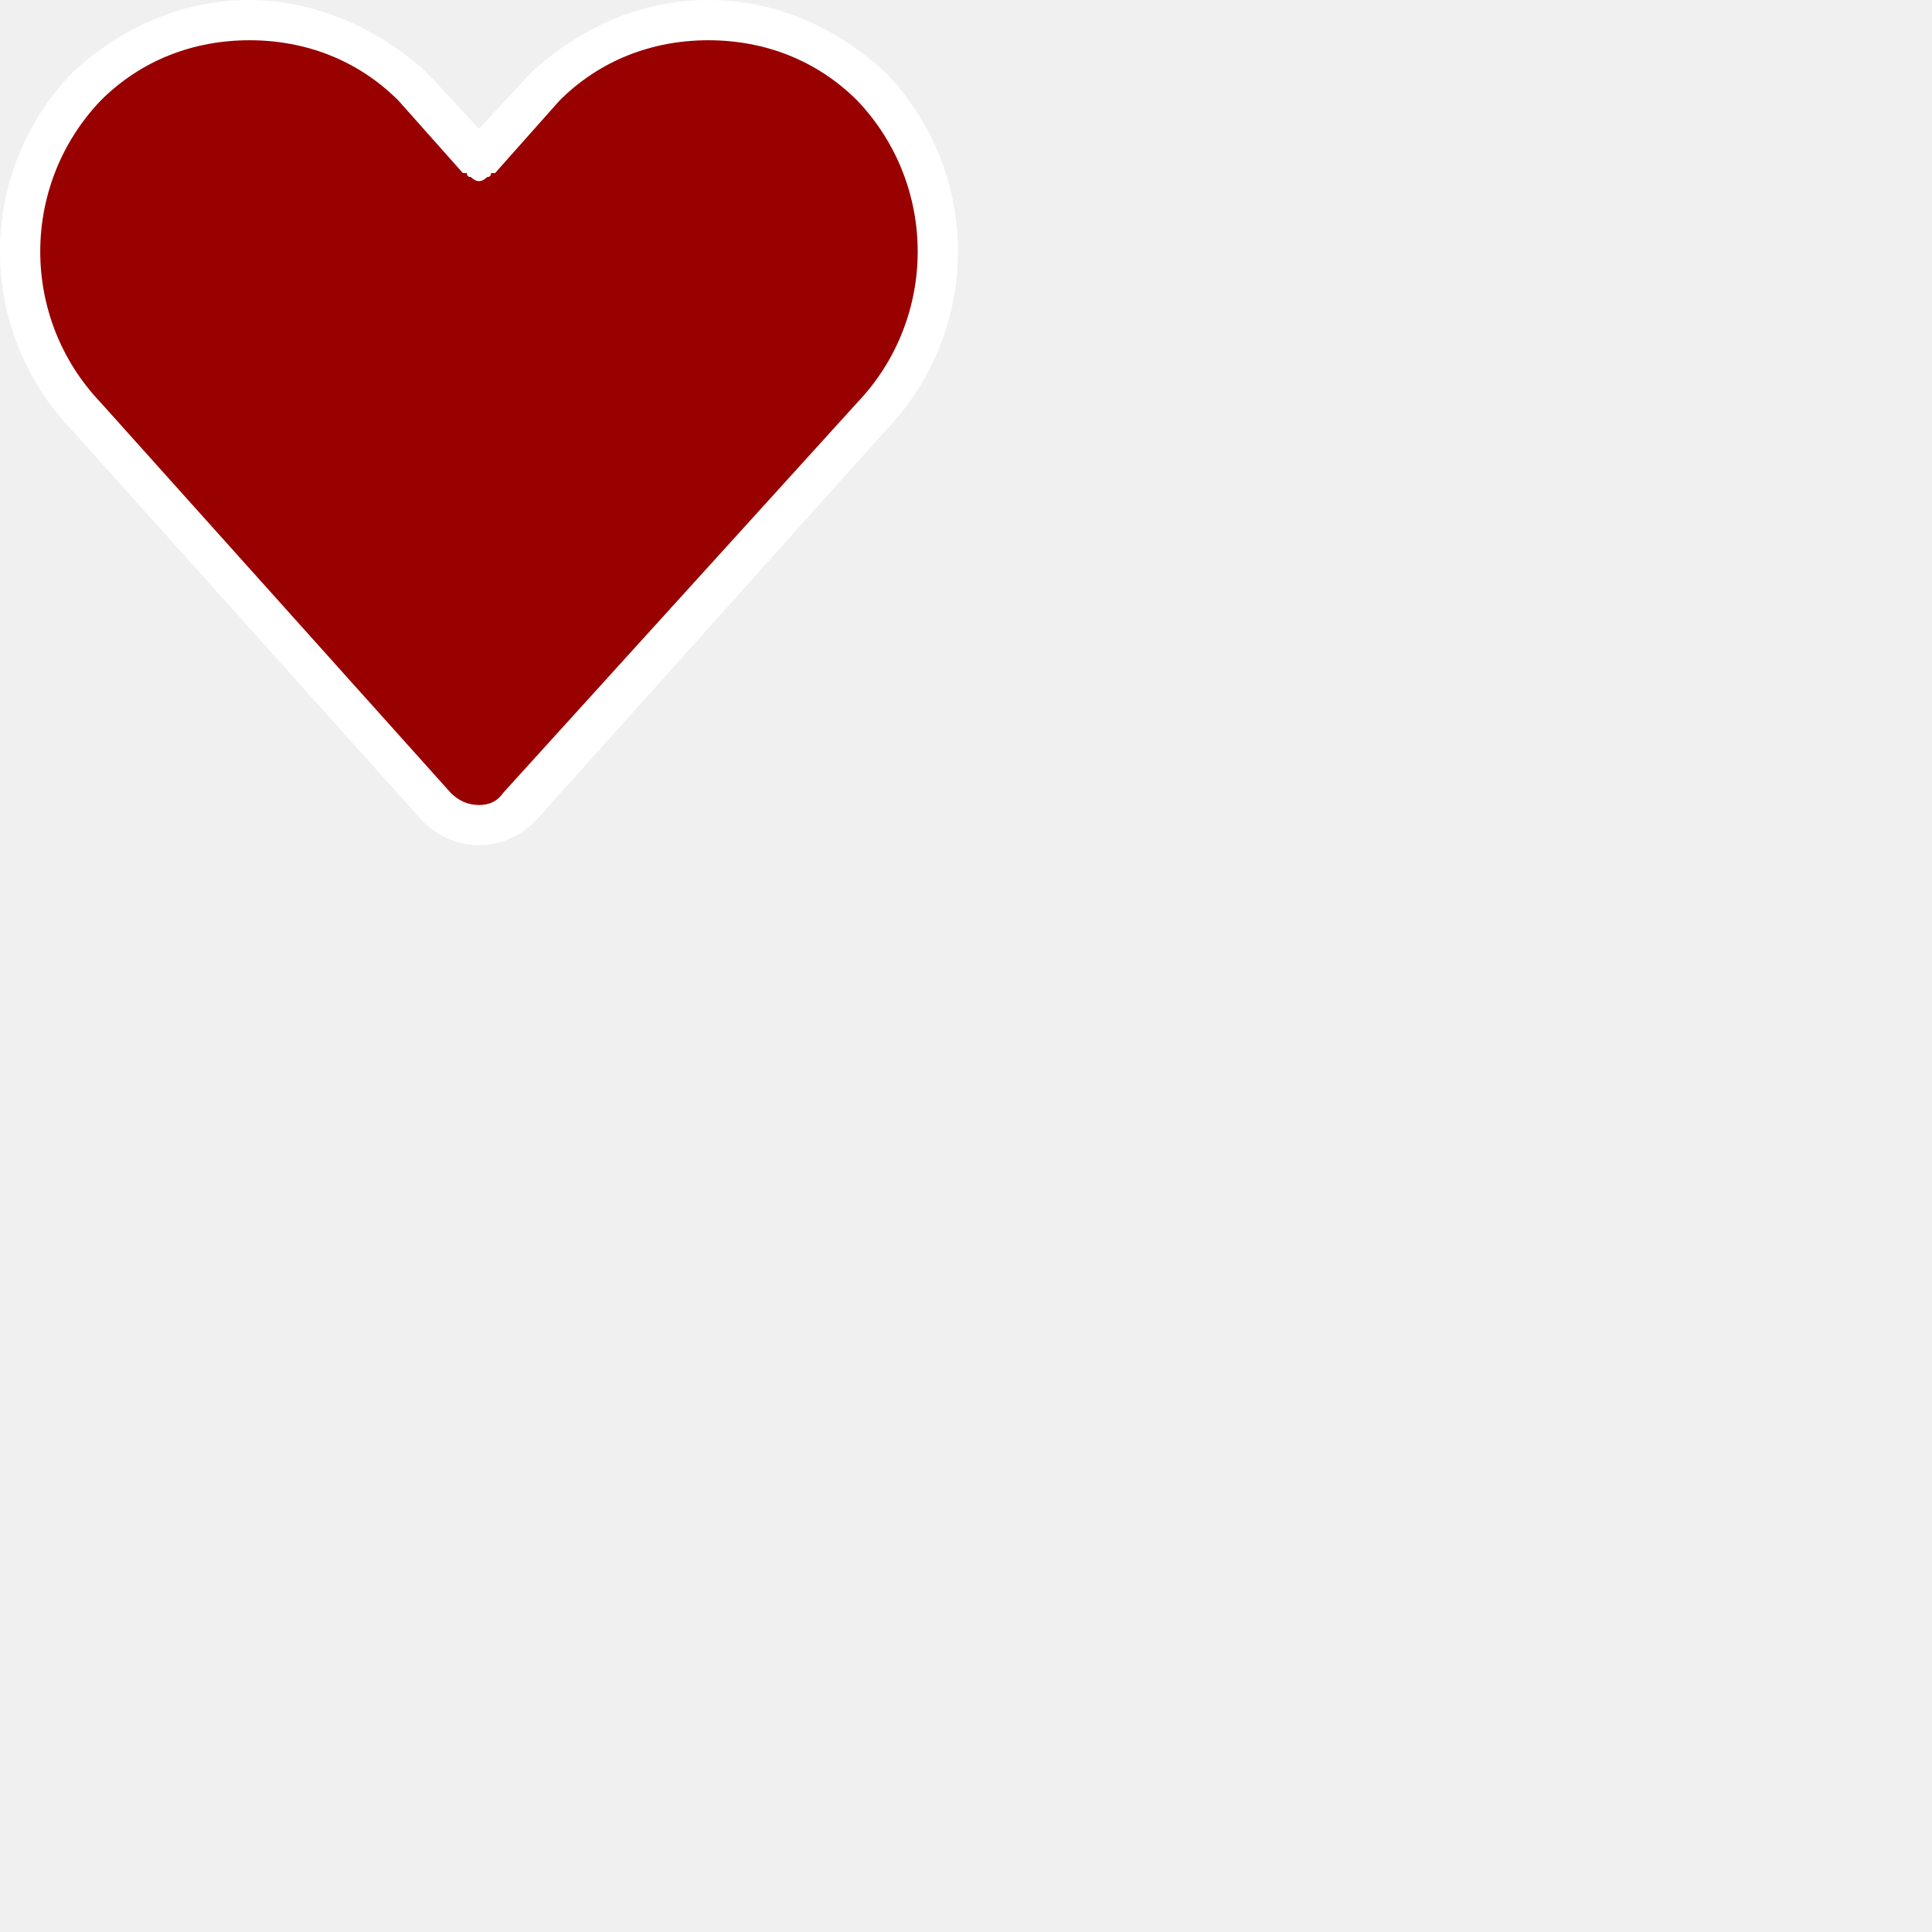
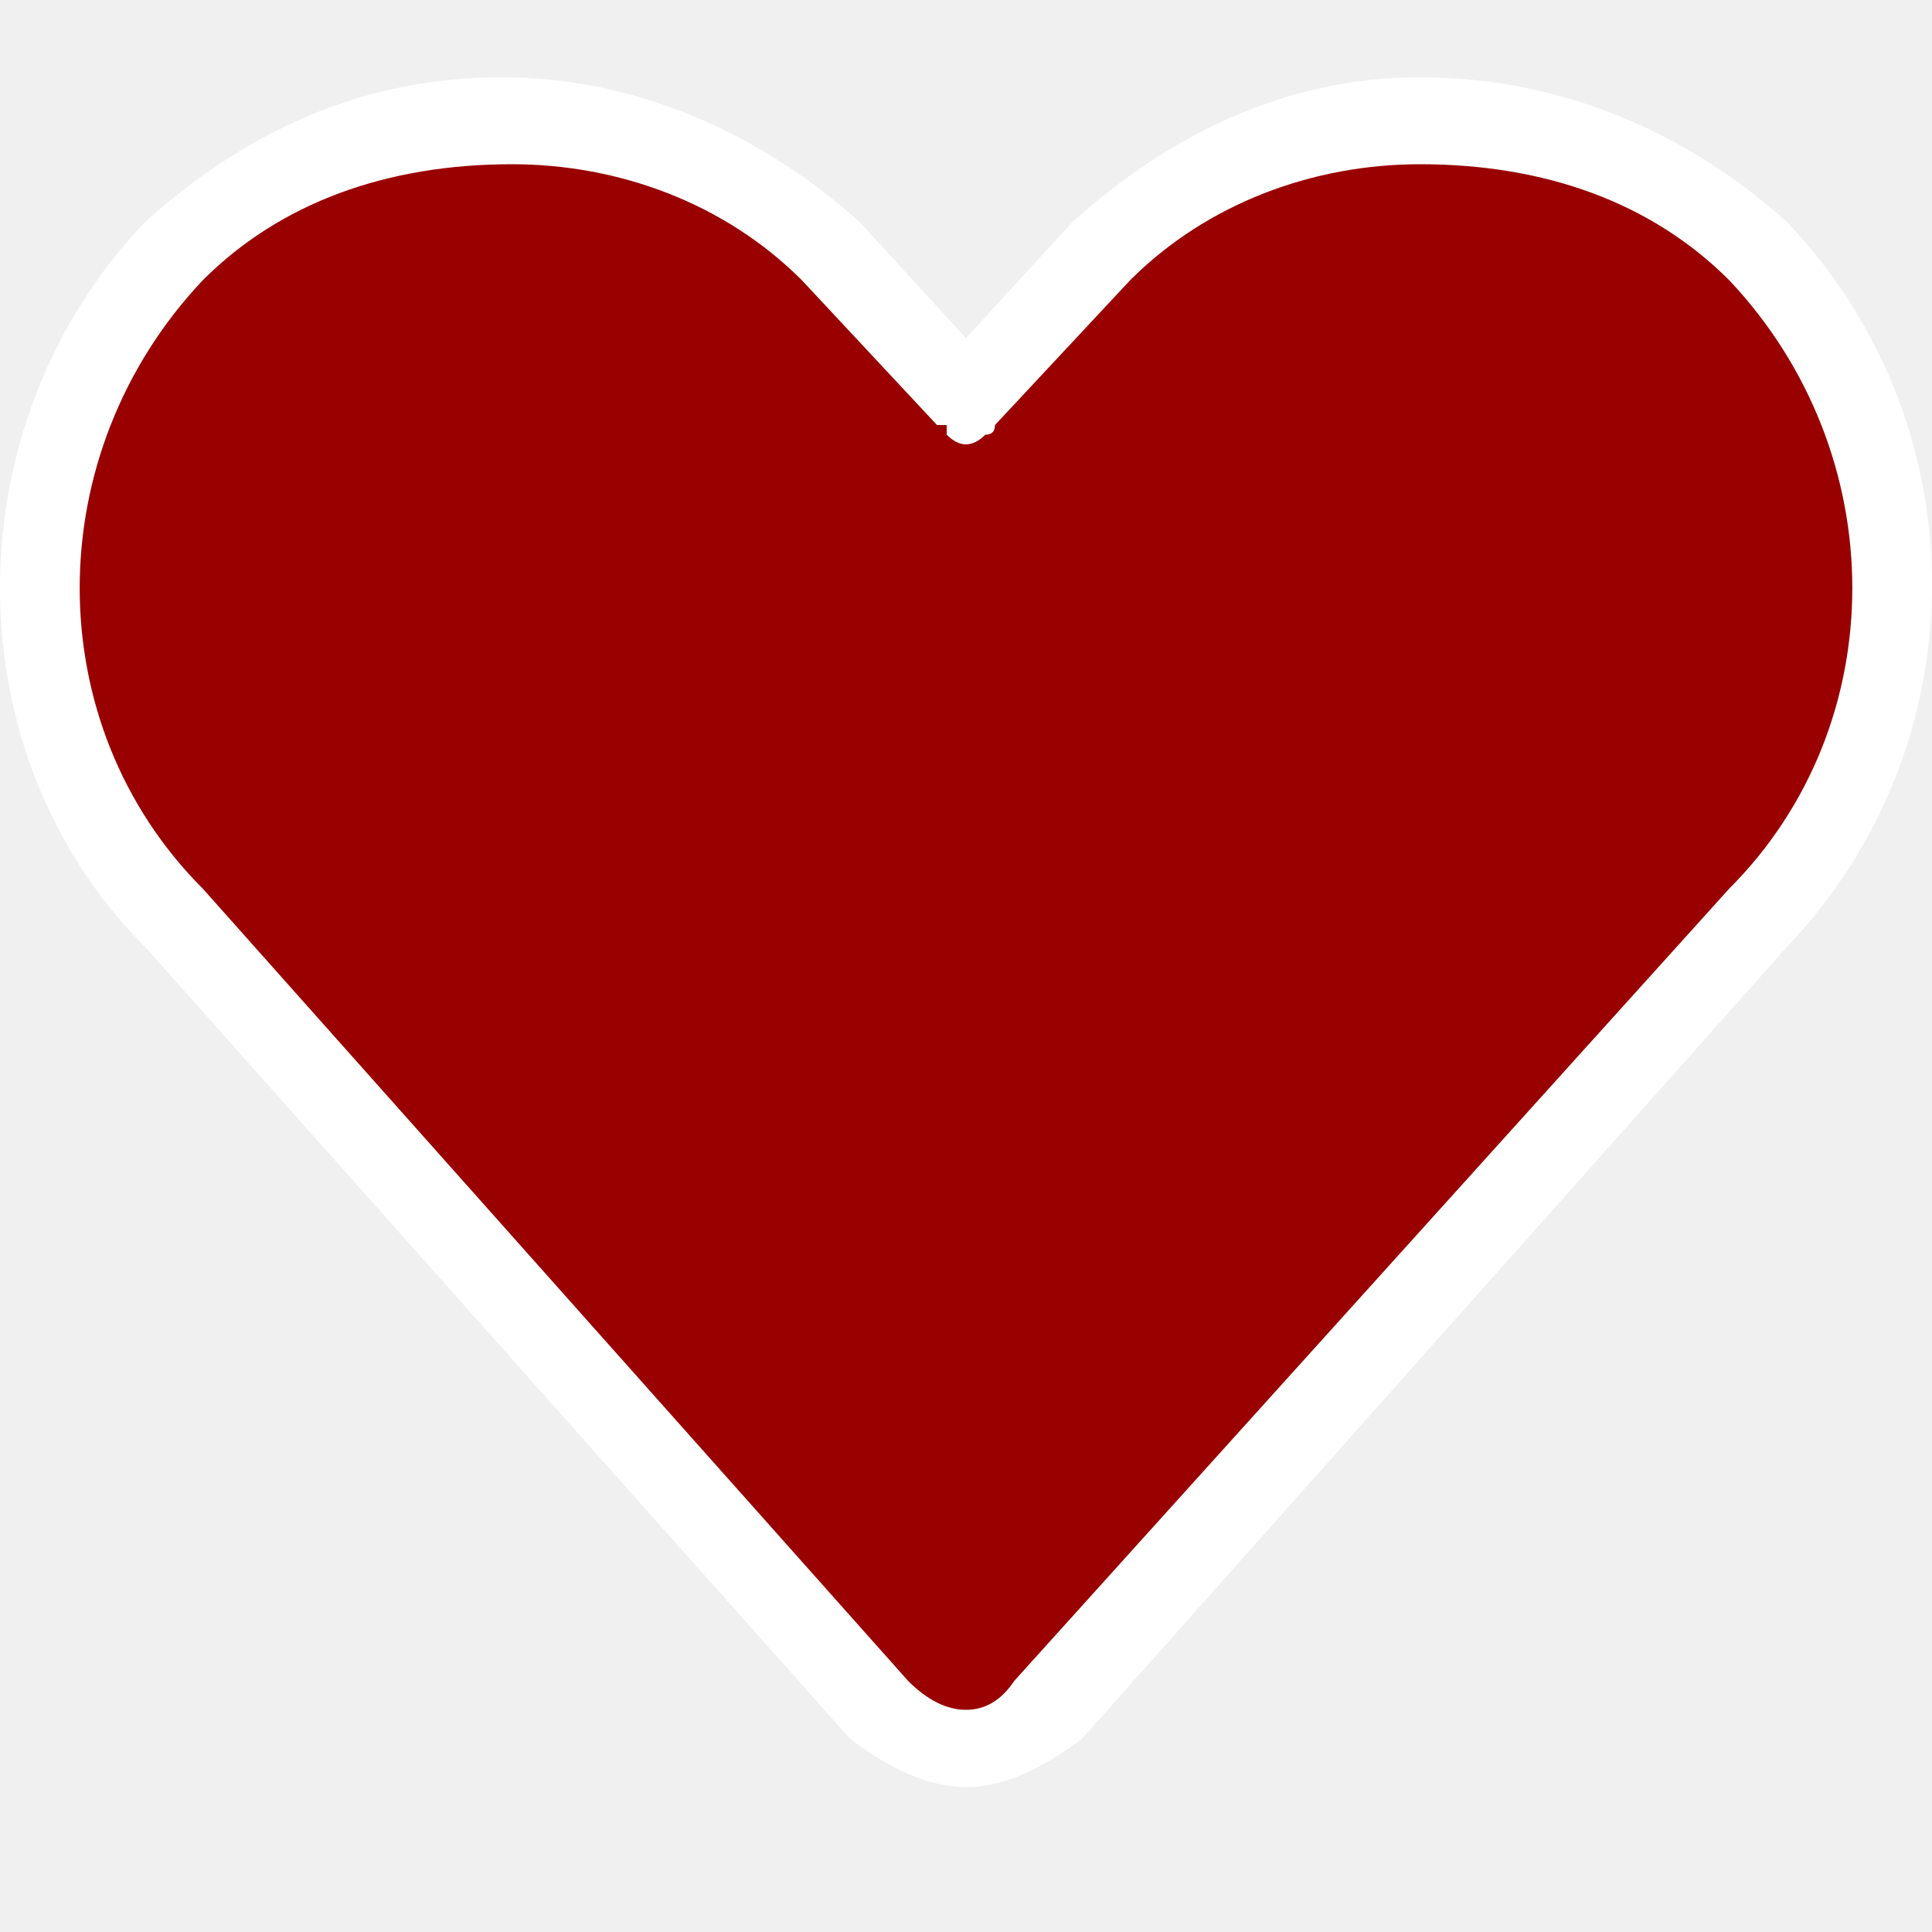
- <svg xmlns="http://www.w3.org/2000/svg" width="24" height="24" viewBox="0 0 48 48">
-   <path fill="#900" d="m21.9 10.7q0 0 0 0l-8.6 9.6c-0.4 0.4-0.9 0.6-1.4 0.6 0 0-1-0.2-1.4-0.6l-8.6-9.6q0 0 0 0c-2.4-2.4-2.4-6.4 0-8.8 1.2-1.1 2.7-1.8 4.4-1.8 1.6 0 3.1 0.7 4.3 1.8q0 0 0 0 0 0 0 0l1.3 1.4 1.3-1.4q0 0 0 0 0 0 0 0c1.2-1.1 2.7-1.8 4.3-1.8 1.7 0 3.2 0.7 4.4 1.8 2.4 2.4 2.4 6.4 0 8.8z" />
-   <path fill="white" d="m22 10.7q0 0 0 0l-8.7 9.7c-0.4 0.4-0.9 0.6-1.4 0.6q0 0 0 0c-0.5 0-1-0.2-1.4-0.6l-8.7-9.7q0 0 0 0c-2.4-2.5-2.4-6.4 0-8.9 1.2-1.1 2.7-1.8 4.4-1.8 1.6 0 3.2 0.7 4.4 1.8q0 0 0 0 0 0 0 0l1.3 1.4 1.3-1.4q0 0 0 0 0 0 0 0c1.2-1.1 2.7-1.8 4.4-1.8 1.7 0 3.2 0.7 4.4 1.8 2.4 2.5 2.4 6.4 0 8.9zm-0.7-8.2c-1-1-2.3-1.5-3.7-1.5-1.4 0-2.7 0.5-3.7 1.5l-1.6 1.8q0 0-0.1 0 0 0 0 0 0 0.1-0.1 0.1 0 0 0 0-0.1 0.1-0.2 0.1-0.1 0-0.2-0.1 0 0 0 0-0.1 0-0.1-0.1 0 0-0.1 0 0 0 0 0l-1.6-1.8c-1-1-2.3-1.5-3.7-1.5-1.4 0-2.7 0.5-3.7 1.5-2 2.1-2 5.4 0 7.5q0 0 0 0 0 0 0 0l8.7 9.7q0.3 0.3 0.7 0.3 0.4 0 0.6-0.3l8.8-9.7q0 0 0 0 0 0 0 0c2-2.1 2-5.4 0-7.5z" />
+ <svg xmlns="http://www.w3.org/2000/svg" version="1.2" viewBox="0 0 20 20" width="20" height="20">
+   <path fill="#990000" d="m18.4 9.8l-7.2 8.1c-0.4 0.3-0.8 0.5-1.2 0.5 0 0-0.8-0.1-1.2-0.5l-7.2-8.1c-2-2-2-5.4 0-7.4 1-0.9 2.2-1.5 3.7-1.5 1.4 0 2.6 0.6 3.6 1.5l1.1 1.2 1.1-1.2c1-0.9 2.2-1.5 3.6-1.5 1.5 0 2.7 0.6 3.7 1.5 2 2 2 5.4 0 7.4z" />
+   <path fill="white" d="m18.5 9.8l-7.3 8.2c-0.4 0.3-0.8 0.5-1.2 0.5-0.4 0-0.8-0.2-1.2-0.5l-7.3-8.2c-2-2-2-5.4 0-7.5 1-0.9 2.2-1.5 3.7-1.5 1.4 0 2.7 0.6 3.7 1.5l1.1 1.2 1.1-1.2c1-0.9 2.2-1.5 3.6-1.5 1.5 0 2.8 0.6 3.8 1.5 2 2.1 2 5.4 0 7.5zm-0.6-6.9c-0.8-0.8-1.9-1.2-3.2-1.2-1.1 0-2.2 0.4-3 1.2l-1.4 1.5q0 0 0 0 0 0.1-0.1 0.1-0.1 0.1-0.2 0.1-0.1 0-0.2-0.1 0 0 0-0.1 0 0-0.1 0l-1.4-1.5c-0.8-0.8-1.9-1.2-3-1.2-1.3 0-2.4 0.4-3.2 1.2-1.7 1.8-1.7 4.6 0 6.3l7.3 8.2q0.3 0.3 0.6 0.3 0.3 0 0.5-0.3l7.4-8.2c1.7-1.7 1.7-4.5 0-6.3z" />
</svg>
